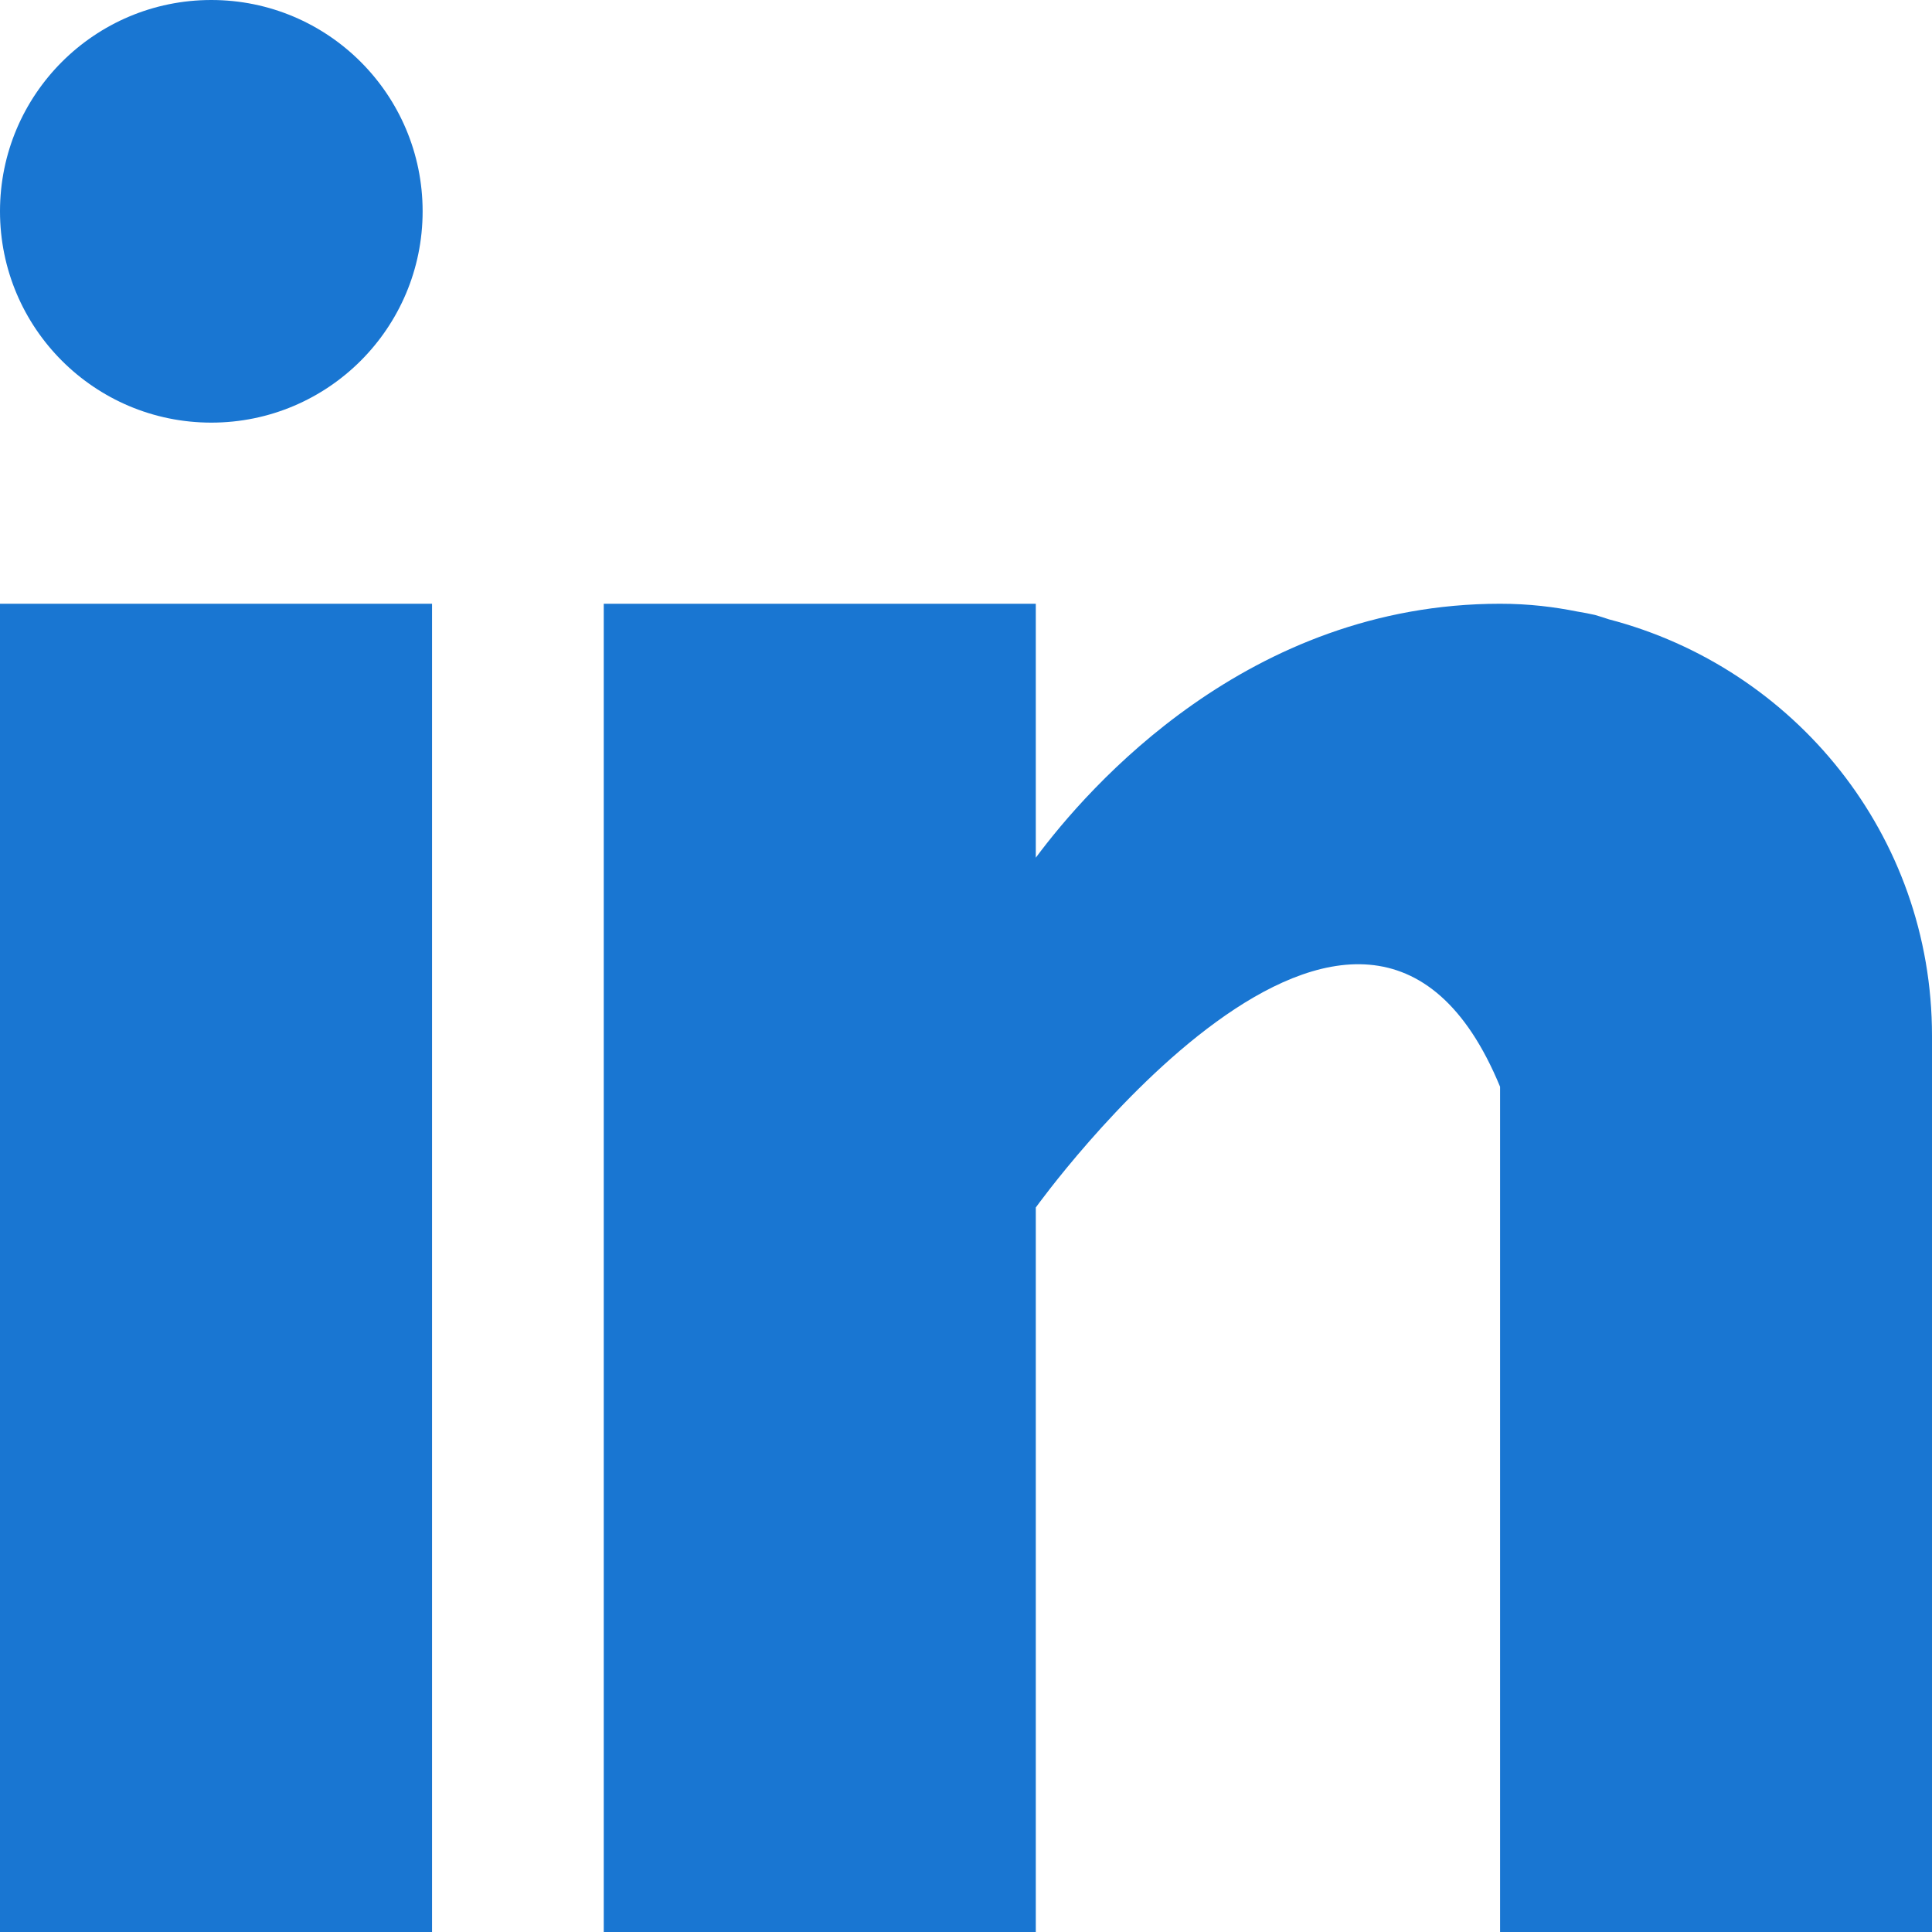
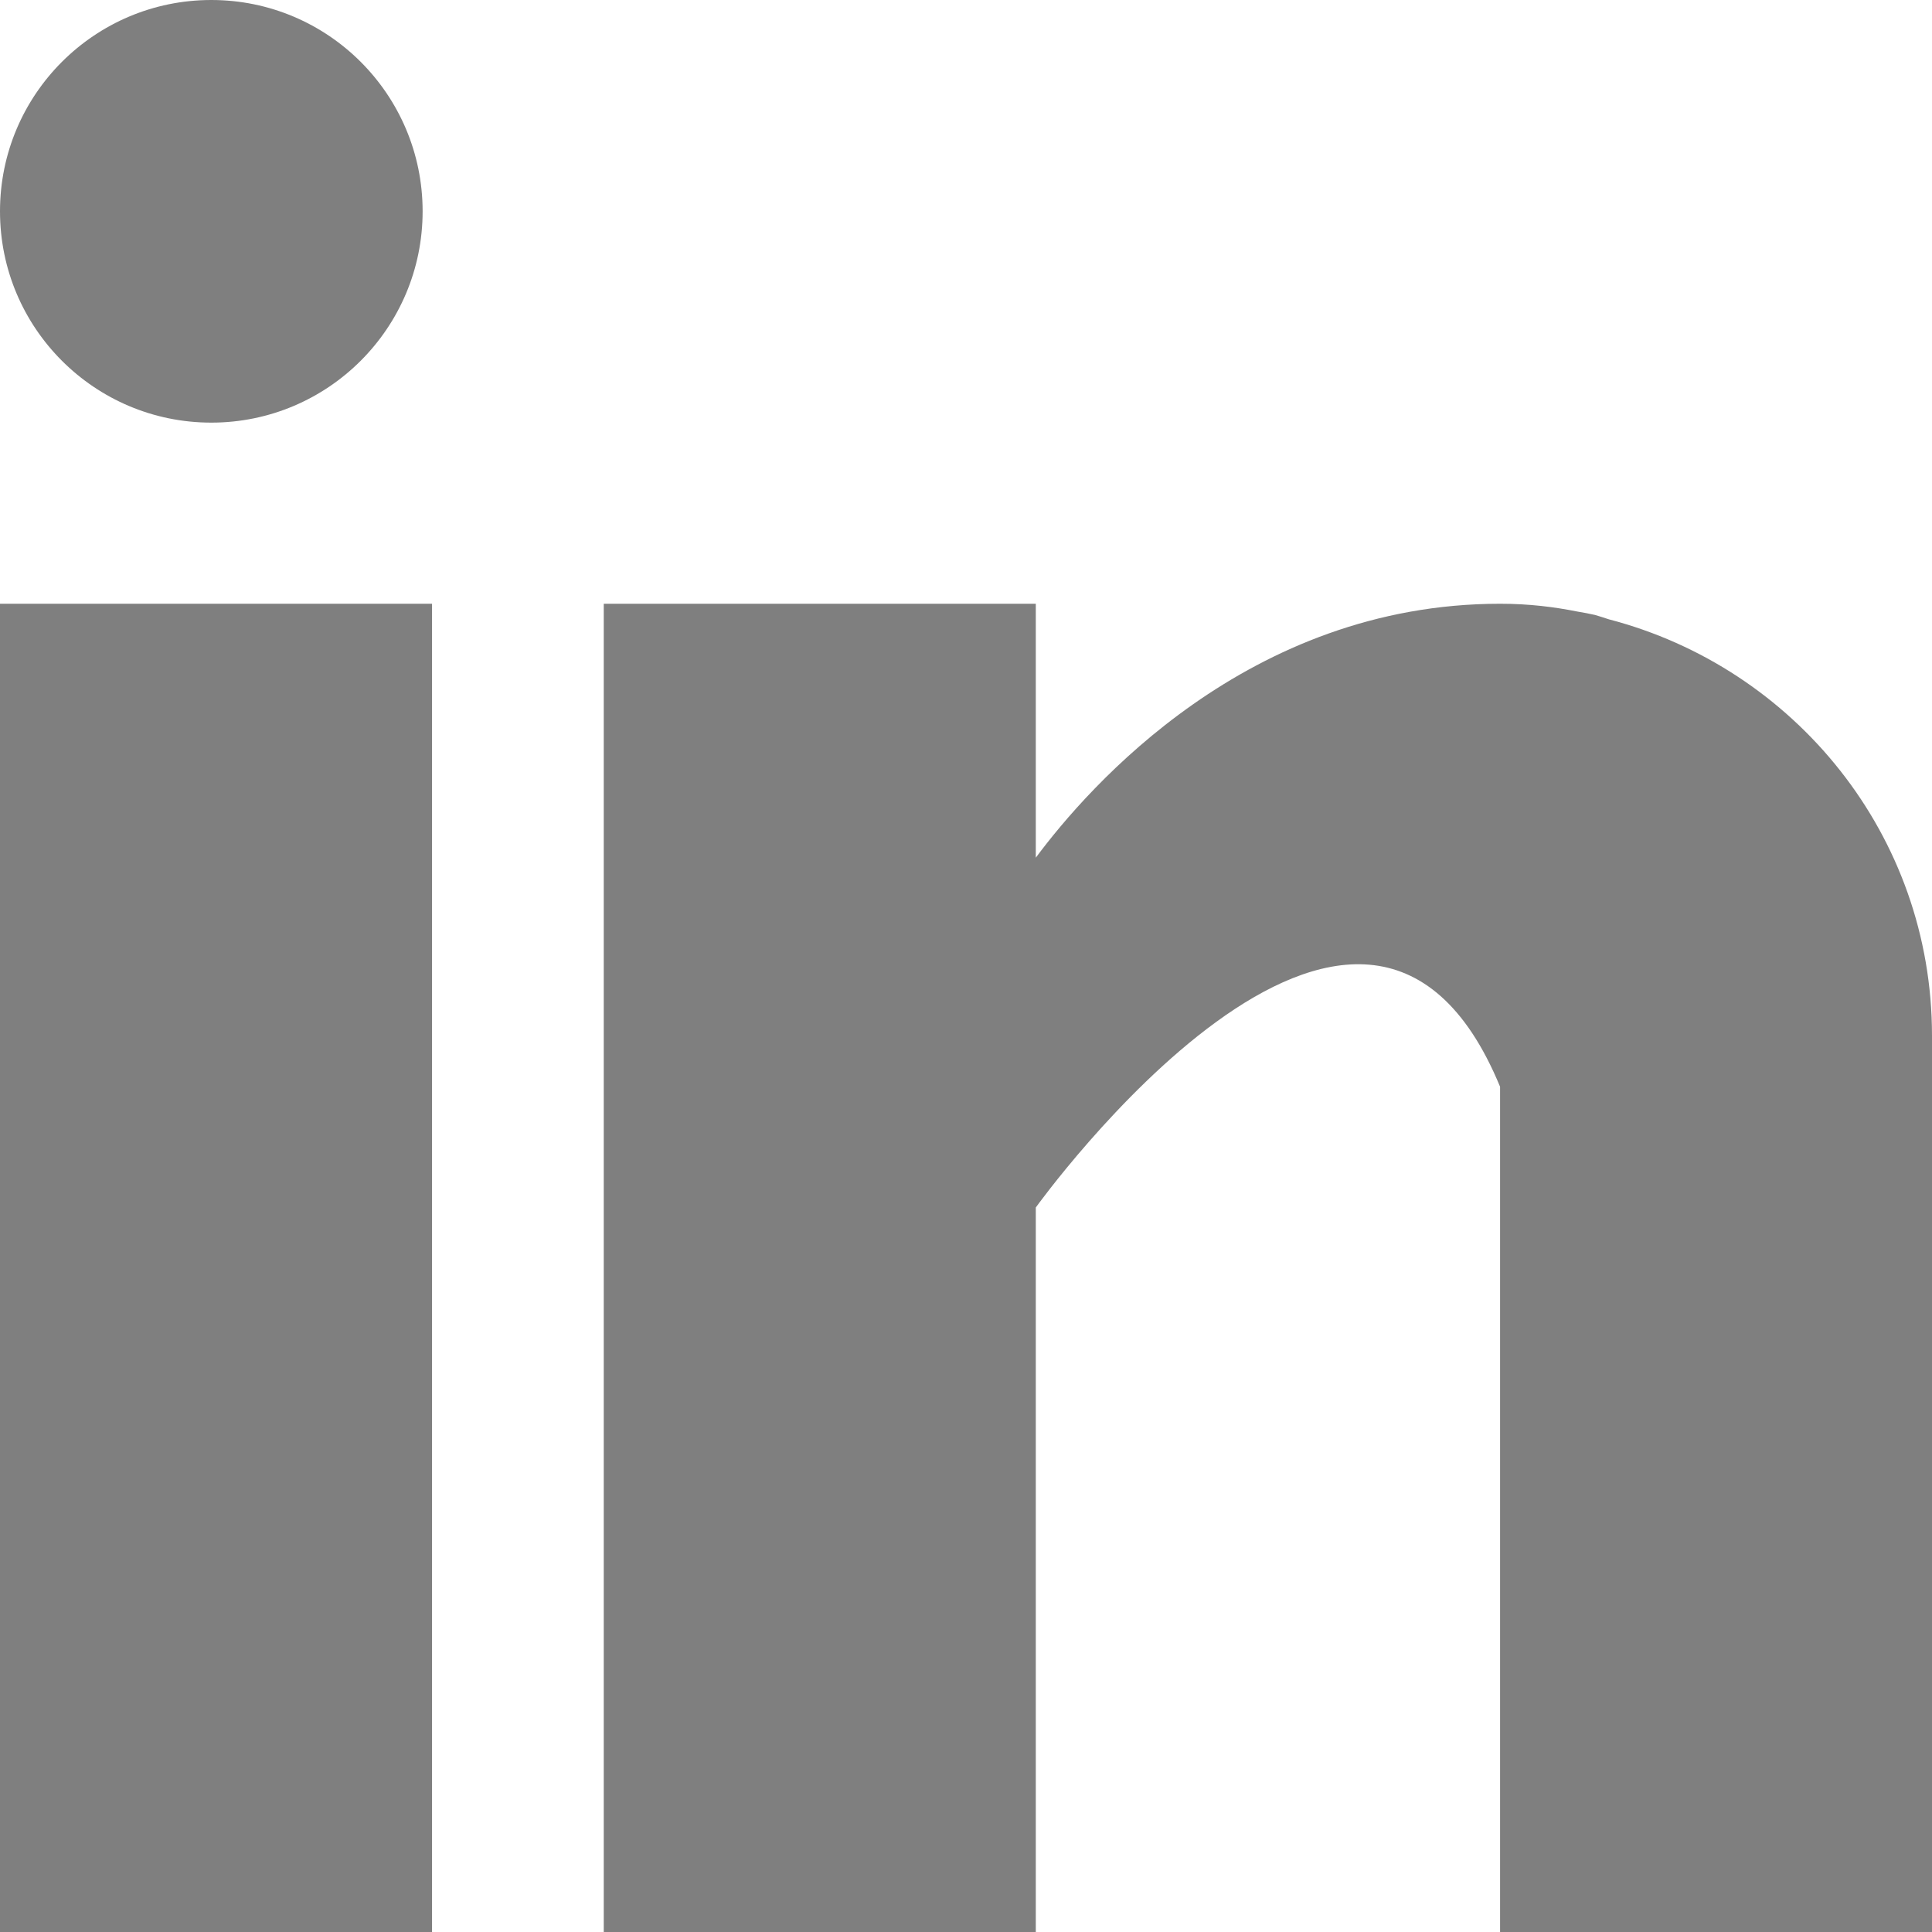
- <svg xmlns="http://www.w3.org/2000/svg" version="1.1" id="Capa_1" x="0px" y="0px" viewBox="0 0 512 512" style="enable-background:new 0 0 512 512;" xml:space="preserve">
+ <svg xmlns="http://www.w3.org/2000/svg" version="1.1" id="Capa_1" x="0px" y="0px" viewBox="0 0 512 512" style="enable-background:new 0 0 512 512;" xml:space="preserve" width="512px" height="512px">
  <g>
-     <rect y="160" style="fill:#1976D2;" width="114.496" height="352" />
-     <path style="fill:#1976D2;" d="M426.368,164.128c-1.216-0.384-2.368-0.8-3.648-1.152c-1.536-0.352-3.072-0.64-4.64-0.896   c-6.08-1.216-12.736-2.08-20.544-2.08l0,0l0,0c-66.752,0-109.088,48.544-123.04,67.296V160H160v352h114.496V320   c0,0,86.528-120.512,123.04-32c0,79.008,0,224,0,224H512V274.464C512,221.28,475.552,176.96,426.368,164.128z" />
-     <circle style="fill:#1976D2;" cx="56" cy="56" r="56" />
+     <g>
+       <g>
+         <rect y="160" width="114.496" height="352" data-original="#000000" class="active-path" data-old_color="#7B6262" fill="#7F7F7F" />
+       </g>
+     </g>
+     <g>
+       <g>
+         <path d="M426.368,164.128c-1.216-0.384-2.368-0.8-3.648-1.152c-1.536-0.352-3.072-0.64-4.64-0.896    c-6.08-1.216-12.736-2.08-20.544-2.08c-66.752,0-109.088,48.544-123.04,67.296V160H160v352h114.496V320    c0,0,86.528-120.512,123.04-32c0,79.008,0,224,0,224H512V274.464C512,221.28,475.552,176.96,426.368,164.128z" data-original="#000000" class="active-path" data-old_color="#7B6262" fill="#7F7F7F" />
+       </g>
+     </g>
+     <g>
+       <g>
+         <circle cx="56" cy="56" r="56" data-original="#000000" class="active-path" data-old_color="#7B6262" fill="#7F7F7F" />
+       </g>
+     </g>
  </g>
-   <g>
- </g>
-   <g>
- </g>
-   <g>
- </g>
-   <g>
- </g>
-   <g>
- </g>
-   <g>
- </g>
-   <g>
- </g>
-   <g>
- </g>
-   <g>
- </g>
-   <g>
- </g>
-   <g>
- </g>
-   <g>
- </g>
-   <g>
- </g>
-   <g>
- </g>
-   <g>
- </g>
</svg>
